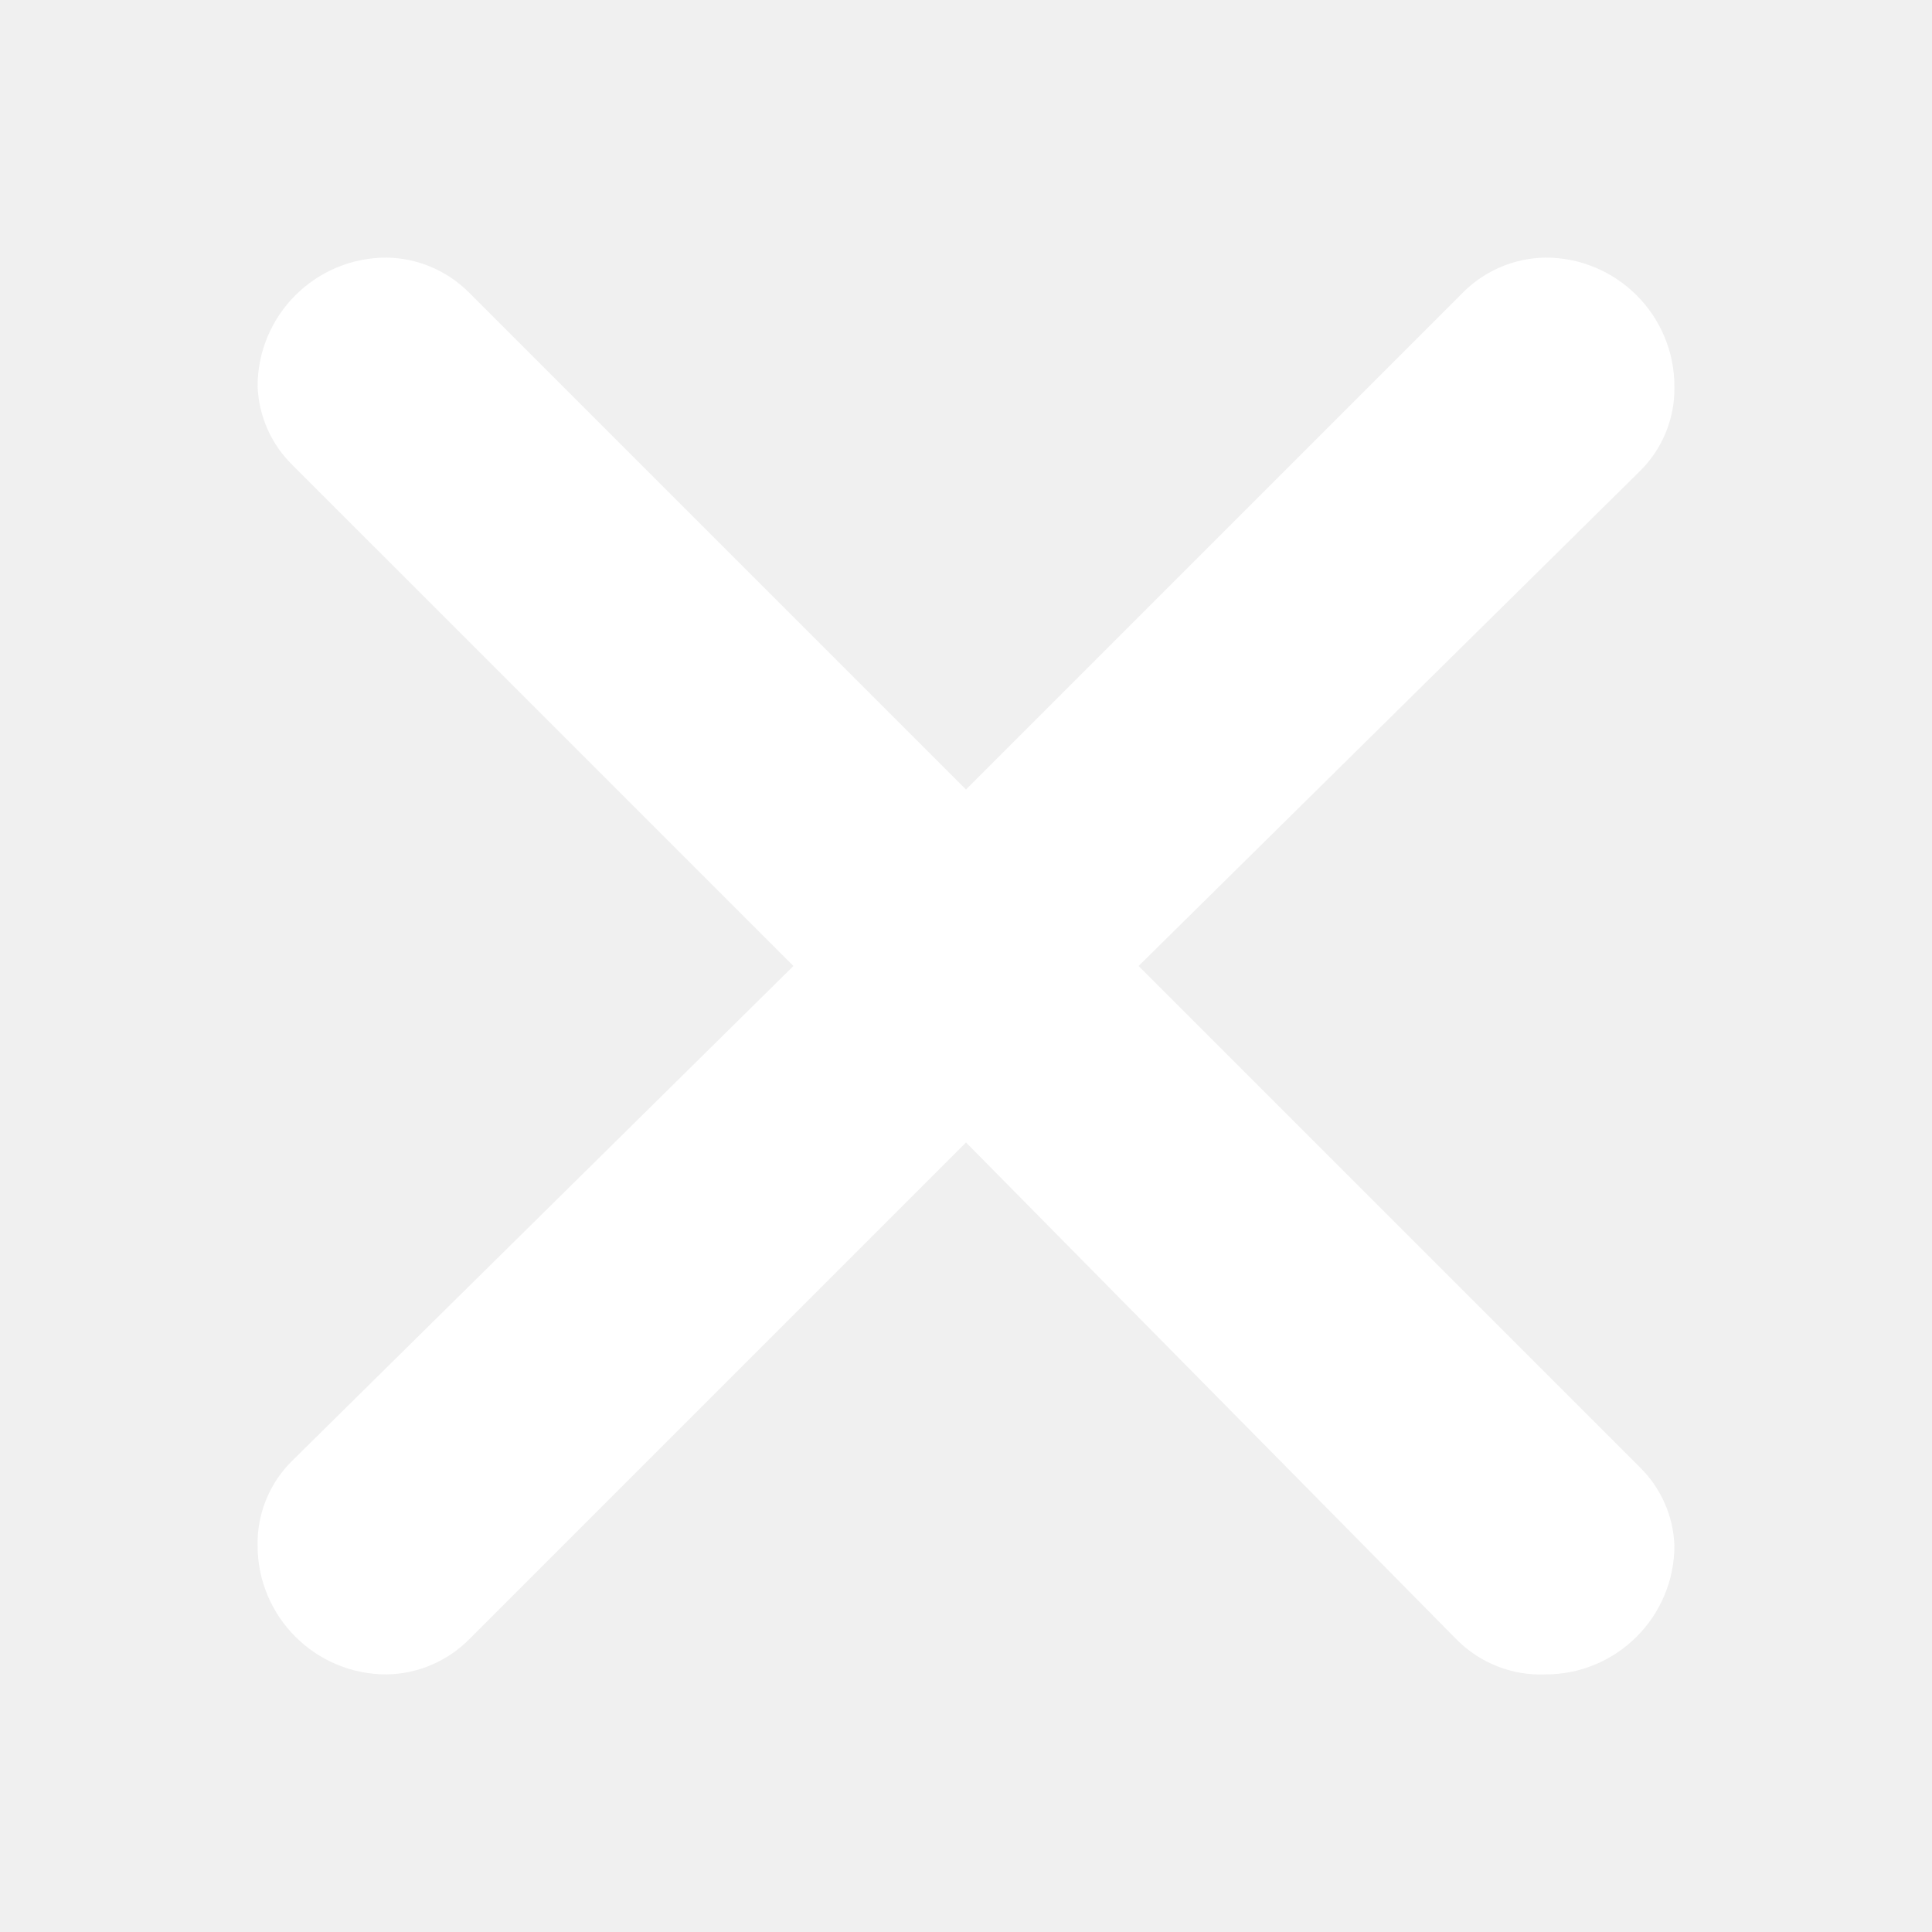
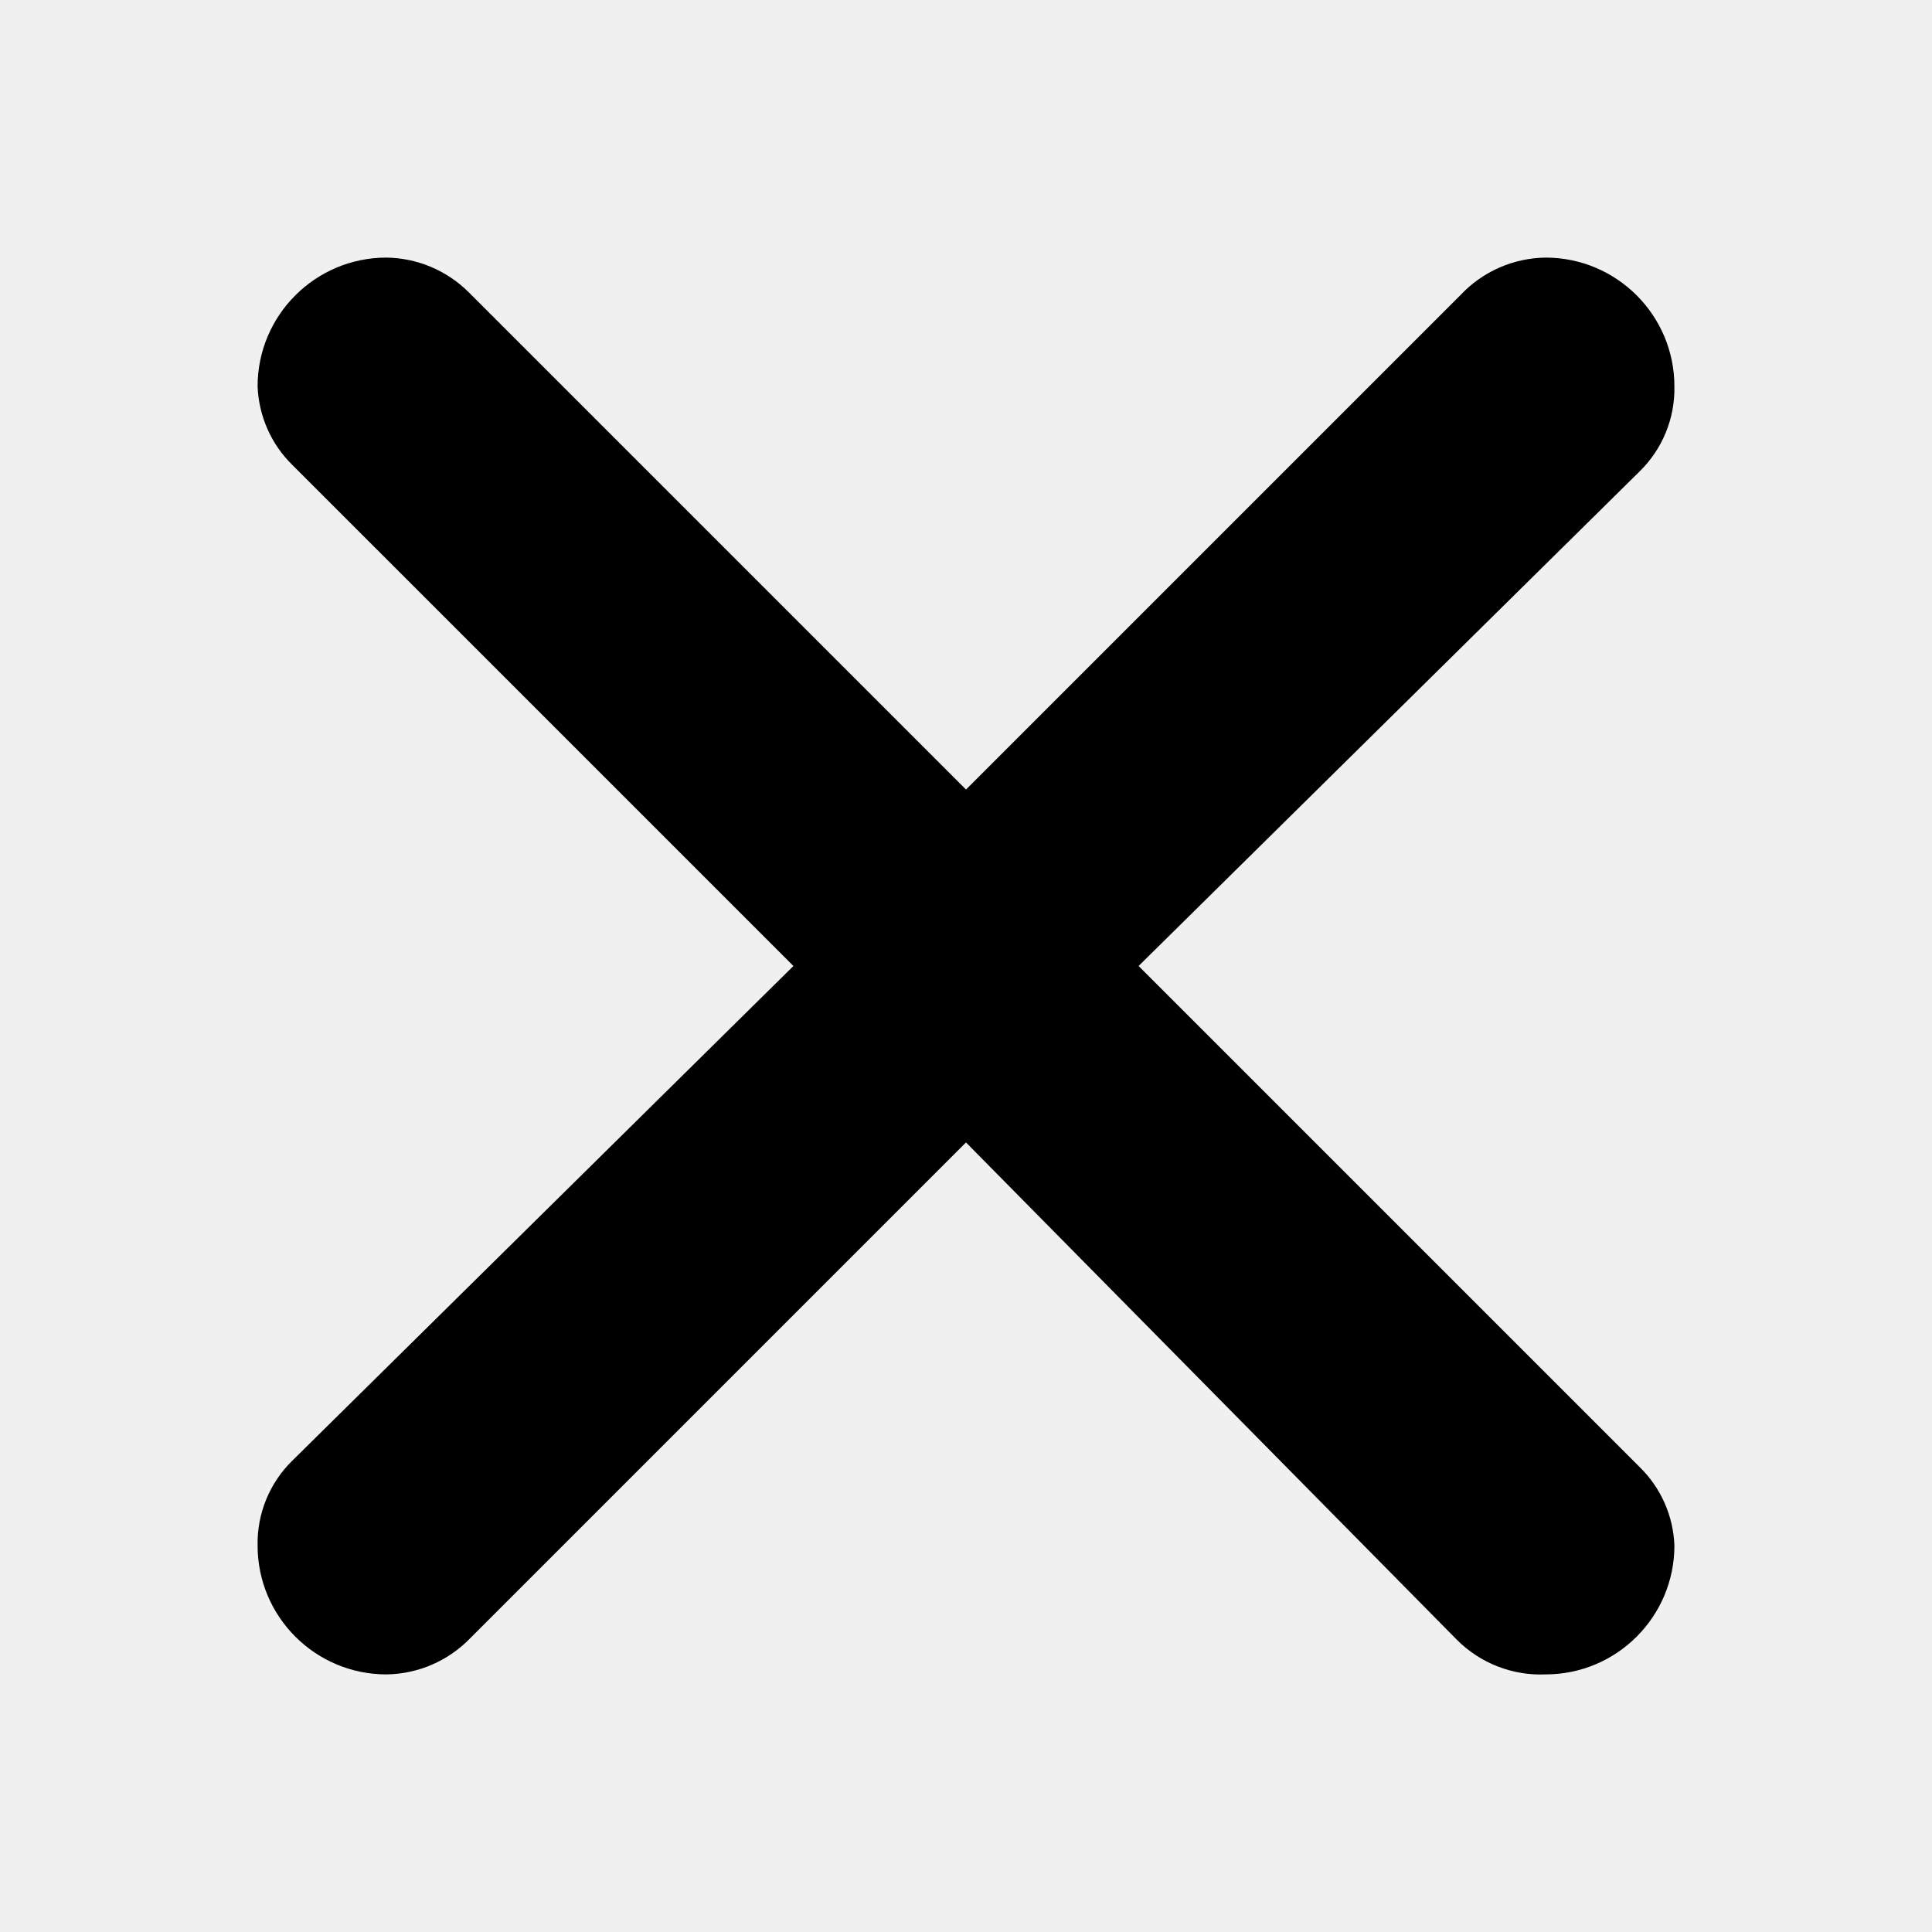
<svg xmlns="http://www.w3.org/2000/svg" width="15" height="15" viewBox="0 0 15 15" id="cross">
-   <path d="M3.64 2.27L7.5 6.13L11.34 2.29C11.511 2.108 11.75 2.003 12 2C12.552 2 13 2.448 13 3C13.005 3.248 12.907 3.487 12.73 3.66L8.84 7.5L12.73 11.39C12.895 11.551 12.992 11.77 13 12C13 12.552 12.552 13 12 13C11.742 13.011 11.492 12.913 11.31 12.73L7.5 8.87L3.65 12.72C3.479 12.896 3.245 12.997 3 13C2.448 13 2 12.552 2 12C1.995 11.752 2.093 11.513 2.27 11.34L6.16 7.5L2.27 3.61C2.105 3.449 2.009 3.23 2 3C2 2.448 2.448 2 3 2C3.24 2.003 3.47 2.1 3.64 2.27Z" style="fill:#ffffff" />
+   <path d="M3.64 2.27L7.5 6.13L11.34 2.29C11.511 2.108 11.75 2.003 12 2C12.552 2 13 2.448 13 3C13.005 3.248 12.907 3.487 12.73 3.66L8.84 7.5L12.73 11.39C12.895 11.551 12.992 11.77 13 12C13 12.552 12.552 13 12 13C11.742 13.011 11.492 12.913 11.31 12.73L7.5 8.87L3.65 12.72C3.479 12.896 3.245 12.997 3 13C2.448 13 2 12.552 2 12C1.995 11.752 2.093 11.513 2.27 11.34L6.16 7.5L2.27 3.61C2.105 3.449 2.009 3.23 2 3C2 2.448 2.448 2 3 2C3.24 2.003 3.47 2.1 3.64 2.27Z" style="fill:#000" />
</svg>
